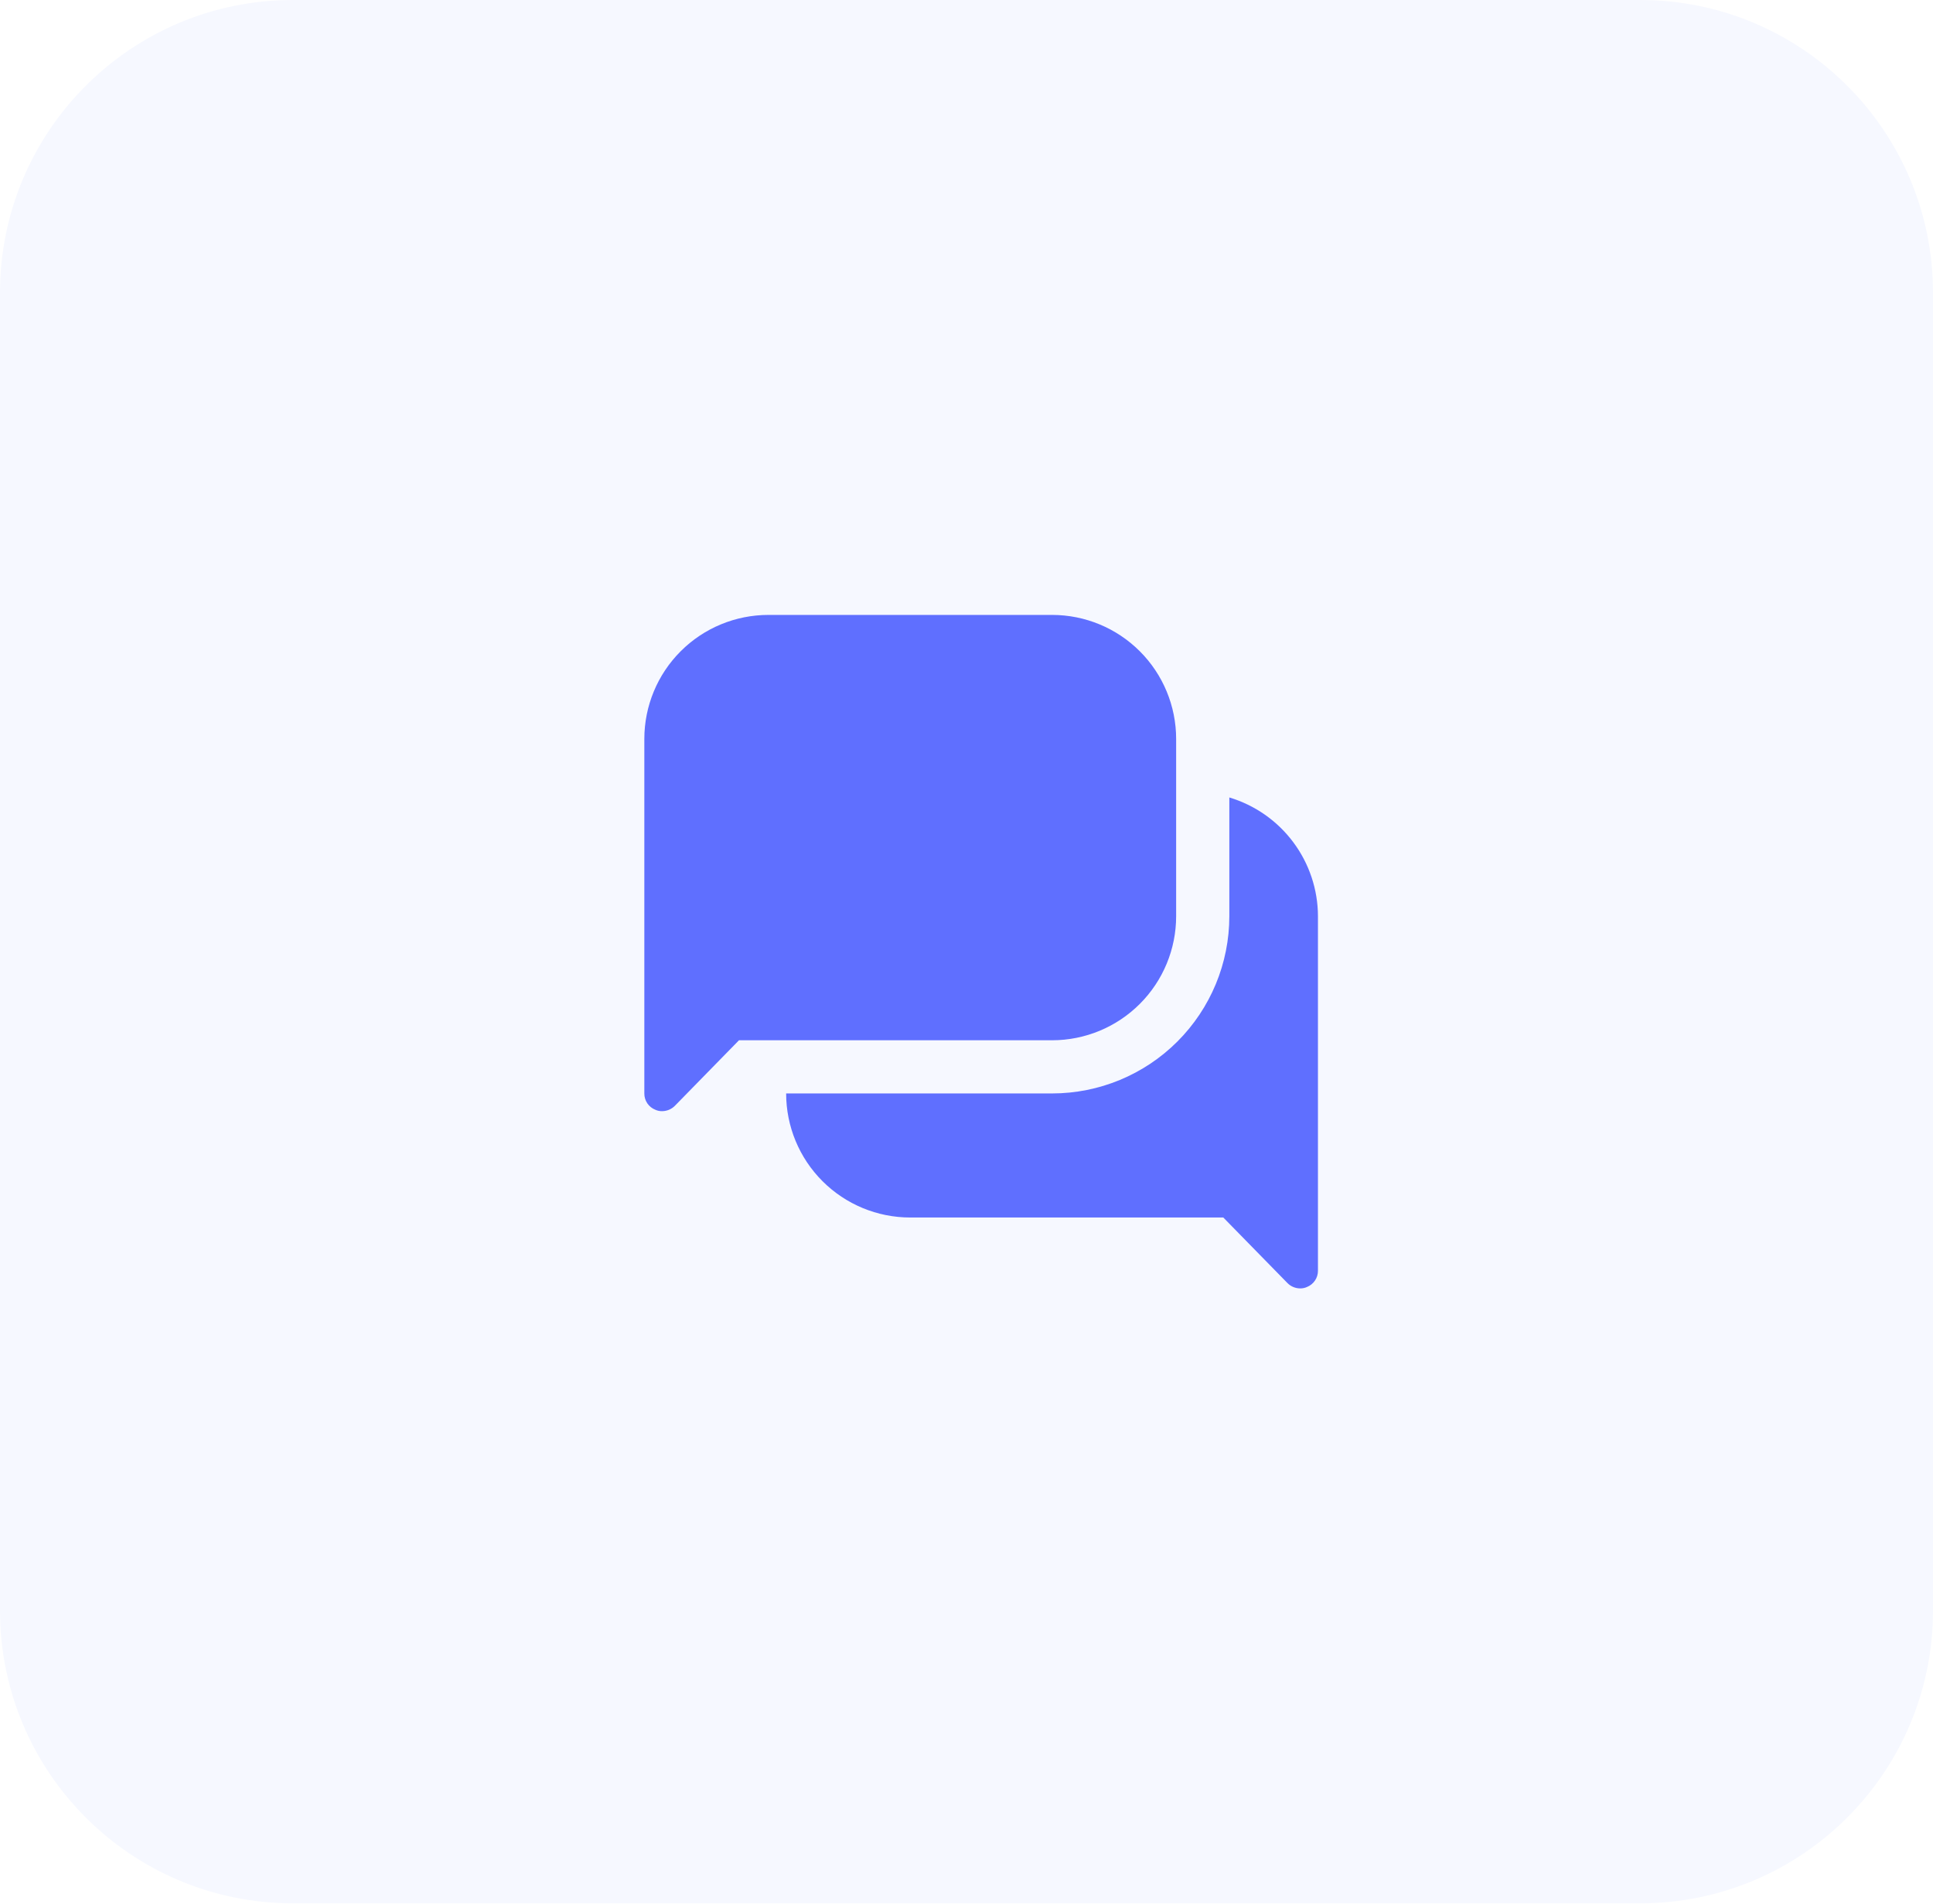
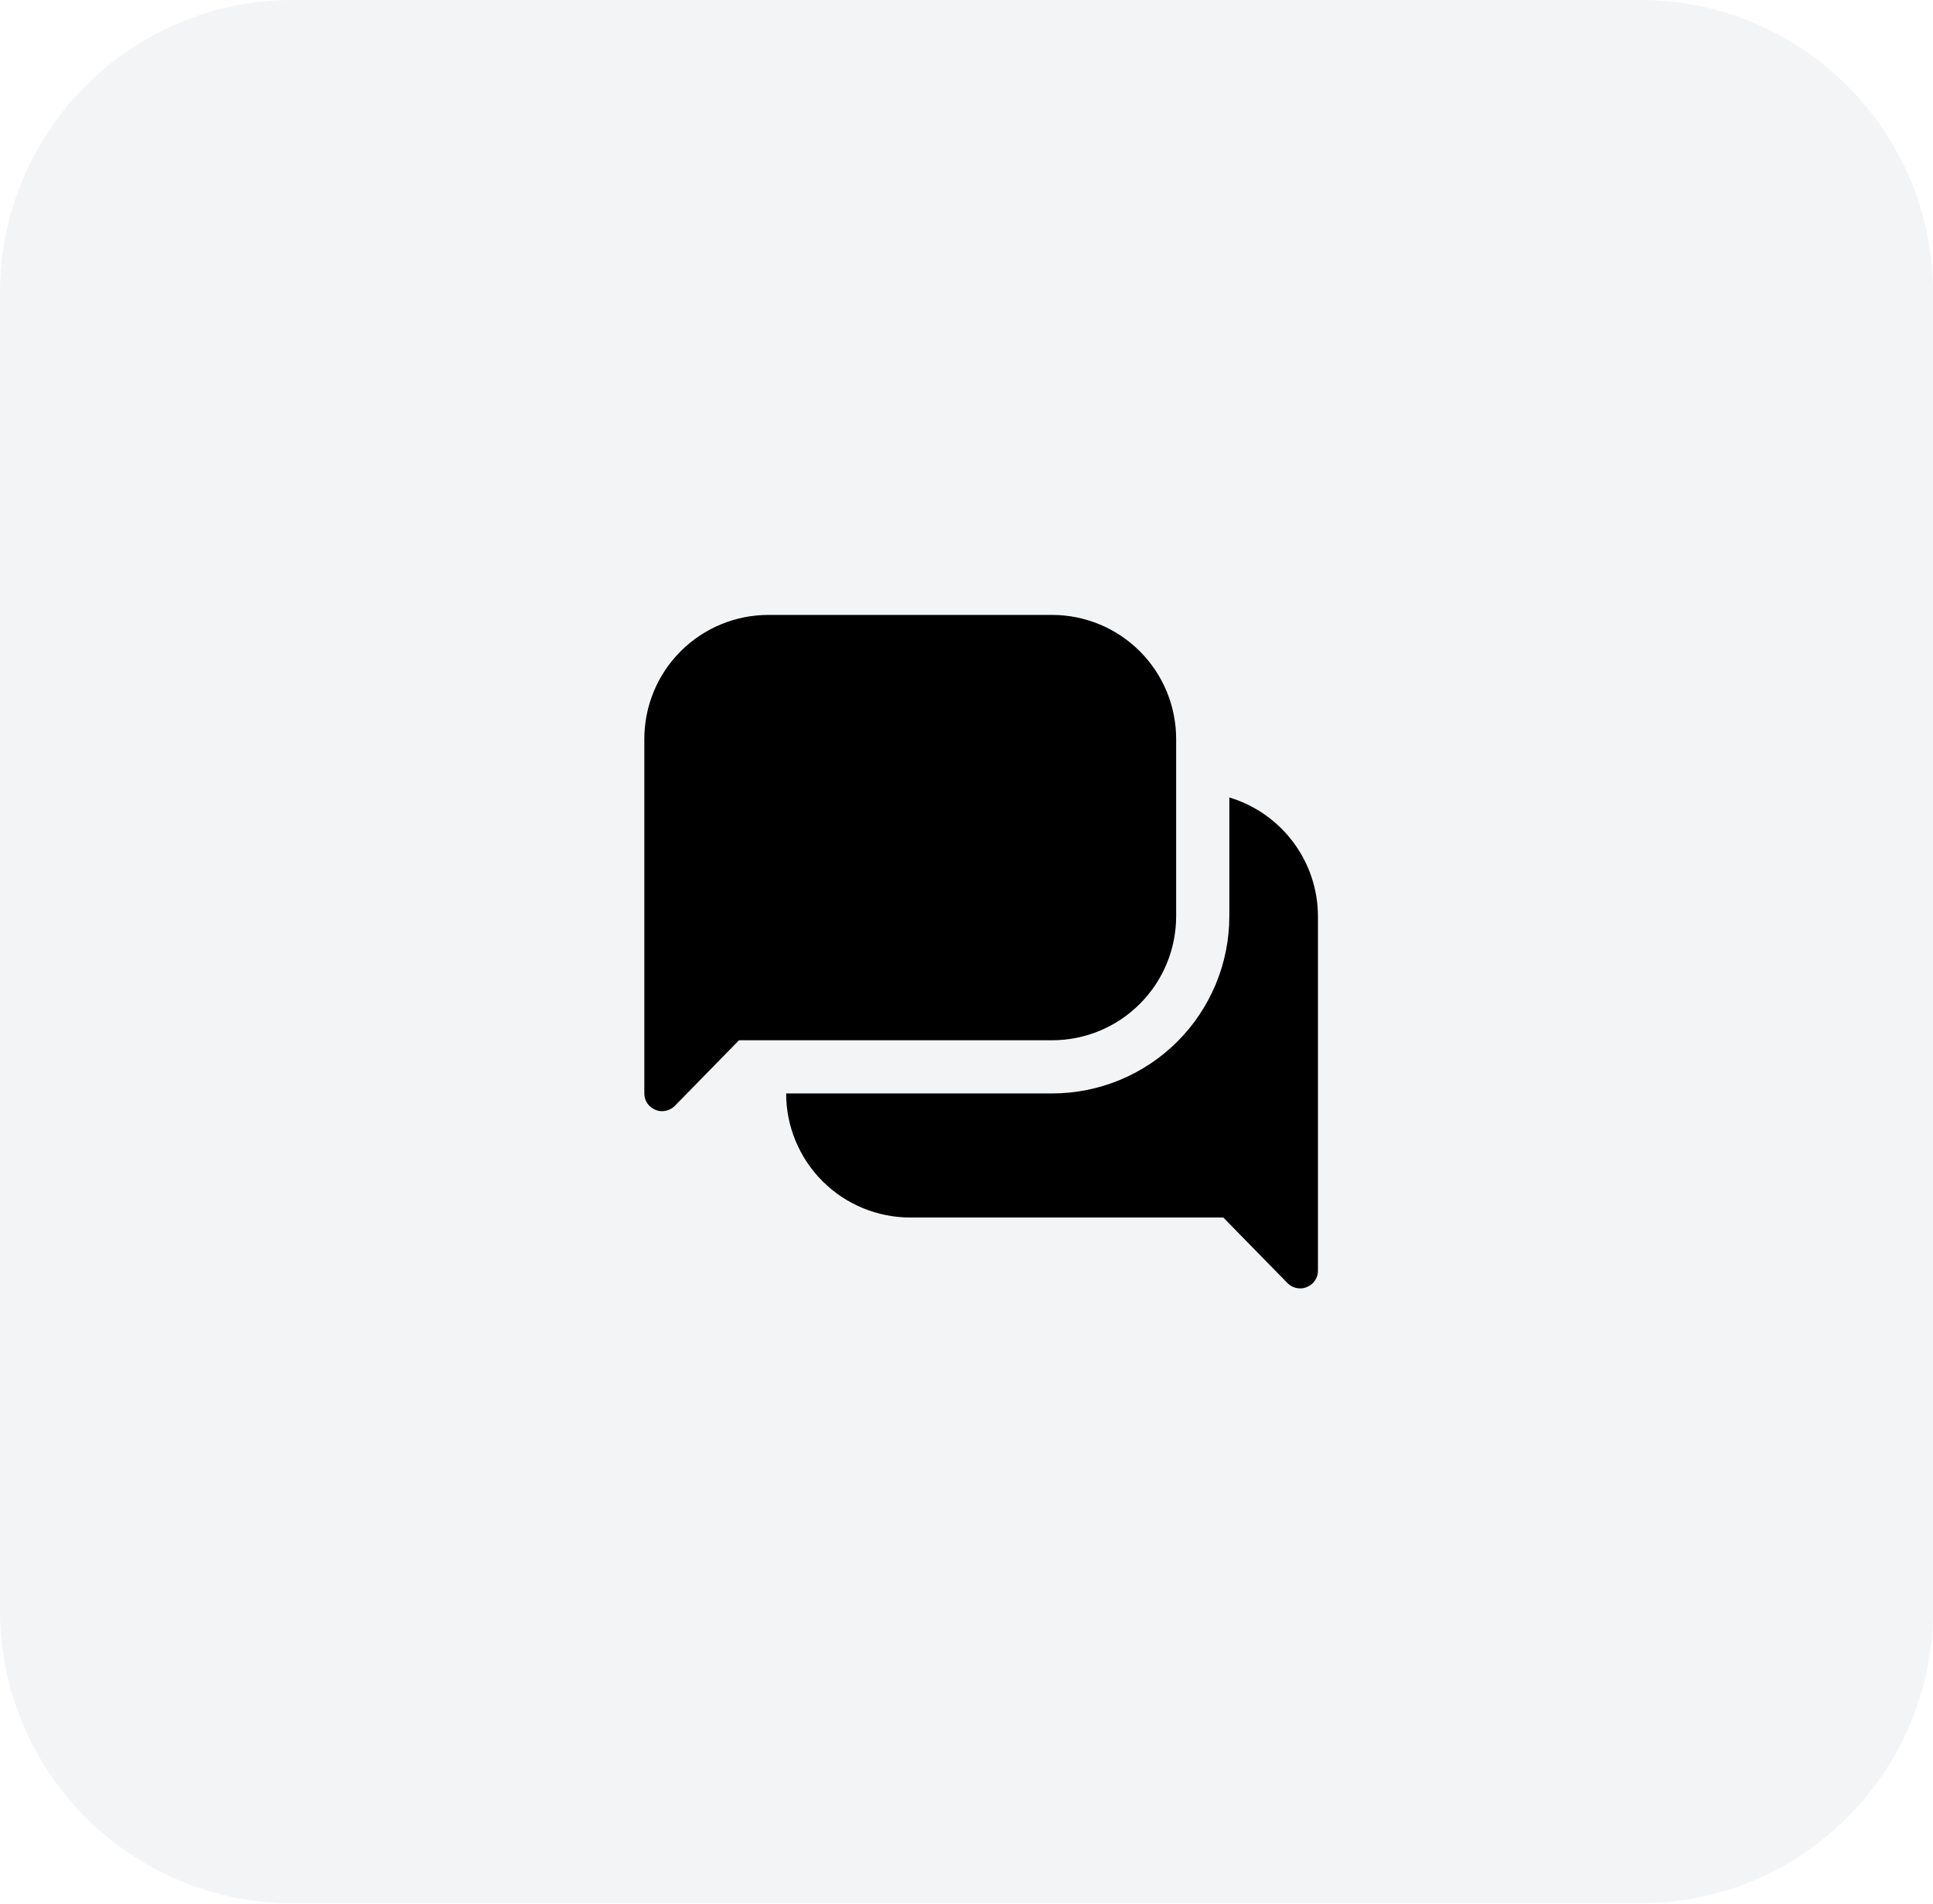
<svg xmlns="http://www.w3.org/2000/svg" width="66" height="65" viewBox="0 0 66 65" fill="none">
-   <rect width="66" height="65" rx="10" fill="#F6F8FF" />
-   <path d="M45 31.289V43.395C45.001 43.515 44.966 43.632 44.899 43.731C44.832 43.831 44.736 43.908 44.625 43.952C44.553 43.985 44.474 44.001 44.395 44C44.314 44 44.233 43.984 44.159 43.953C44.084 43.922 44.016 43.876 43.959 43.818L41.768 41.579H31.079C29.955 41.579 28.878 41.133 28.083 40.338C27.288 39.543 26.842 38.466 26.842 37.342H35.921C37.526 37.342 39.066 36.704 40.201 35.569C41.336 34.434 41.974 32.895 41.974 31.289V27.234C42.846 27.496 43.612 28.031 44.157 28.762C44.702 29.492 44.998 30.378 45 31.289ZM40.158 31.289V25.237C40.158 24.113 39.712 23.035 38.917 22.241C38.122 21.446 37.045 21 35.921 21H26.237C25.113 21 24.035 21.446 23.241 22.241C22.446 23.035 22 24.113 22 25.237V37.342C21.999 37.462 22.034 37.579 22.101 37.679C22.168 37.778 22.264 37.855 22.375 37.899C22.447 37.932 22.526 37.949 22.605 37.947C22.686 37.947 22.767 37.931 22.841 37.9C22.916 37.869 22.984 37.823 23.041 37.766L25.232 35.526H35.921C37.045 35.526 38.122 35.08 38.917 34.285C39.712 33.491 40.158 32.413 40.158 31.289Z" fill="#5F6FFF" />
+   <rect width="66" height="65" rx="10" fill="#F3F4F6" />
+   <path d="M45 31.289V43.395C45.001 43.515 44.966 43.632 44.899 43.731C44.832 43.831 44.736 43.908 44.625 43.952C44.553 43.985 44.474 44.001 44.395 44C44.314 44 44.233 43.984 44.159 43.953C44.084 43.922 44.016 43.876 43.959 43.818L41.768 41.579H31.079C29.955 41.579 28.878 41.133 28.083 40.338C27.288 39.543 26.842 38.466 26.842 37.342H35.921C37.526 37.342 39.066 36.704 40.201 35.569C41.336 34.434 41.974 32.895 41.974 31.289V27.234C42.846 27.496 43.612 28.031 44.157 28.762C44.702 29.492 44.998 30.378 45 31.289ZM40.158 31.289V25.237C40.158 24.113 39.712 23.035 38.917 22.241C38.122 21.446 37.045 21 35.921 21H26.237C25.113 21 24.035 21.446 23.241 22.241C22.446 23.035 22 24.113 22 25.237V37.342C21.999 37.462 22.034 37.579 22.101 37.679C22.168 37.778 22.264 37.855 22.375 37.899C22.447 37.932 22.526 37.949 22.605 37.947C22.686 37.947 22.767 37.931 22.841 37.9C22.916 37.869 22.984 37.823 23.041 37.766L25.232 35.526H35.921C37.045 35.526 38.122 35.08 38.917 34.285C39.712 33.491 40.158 32.413 40.158 31.289Z" fill="#000000" />
</svg>
